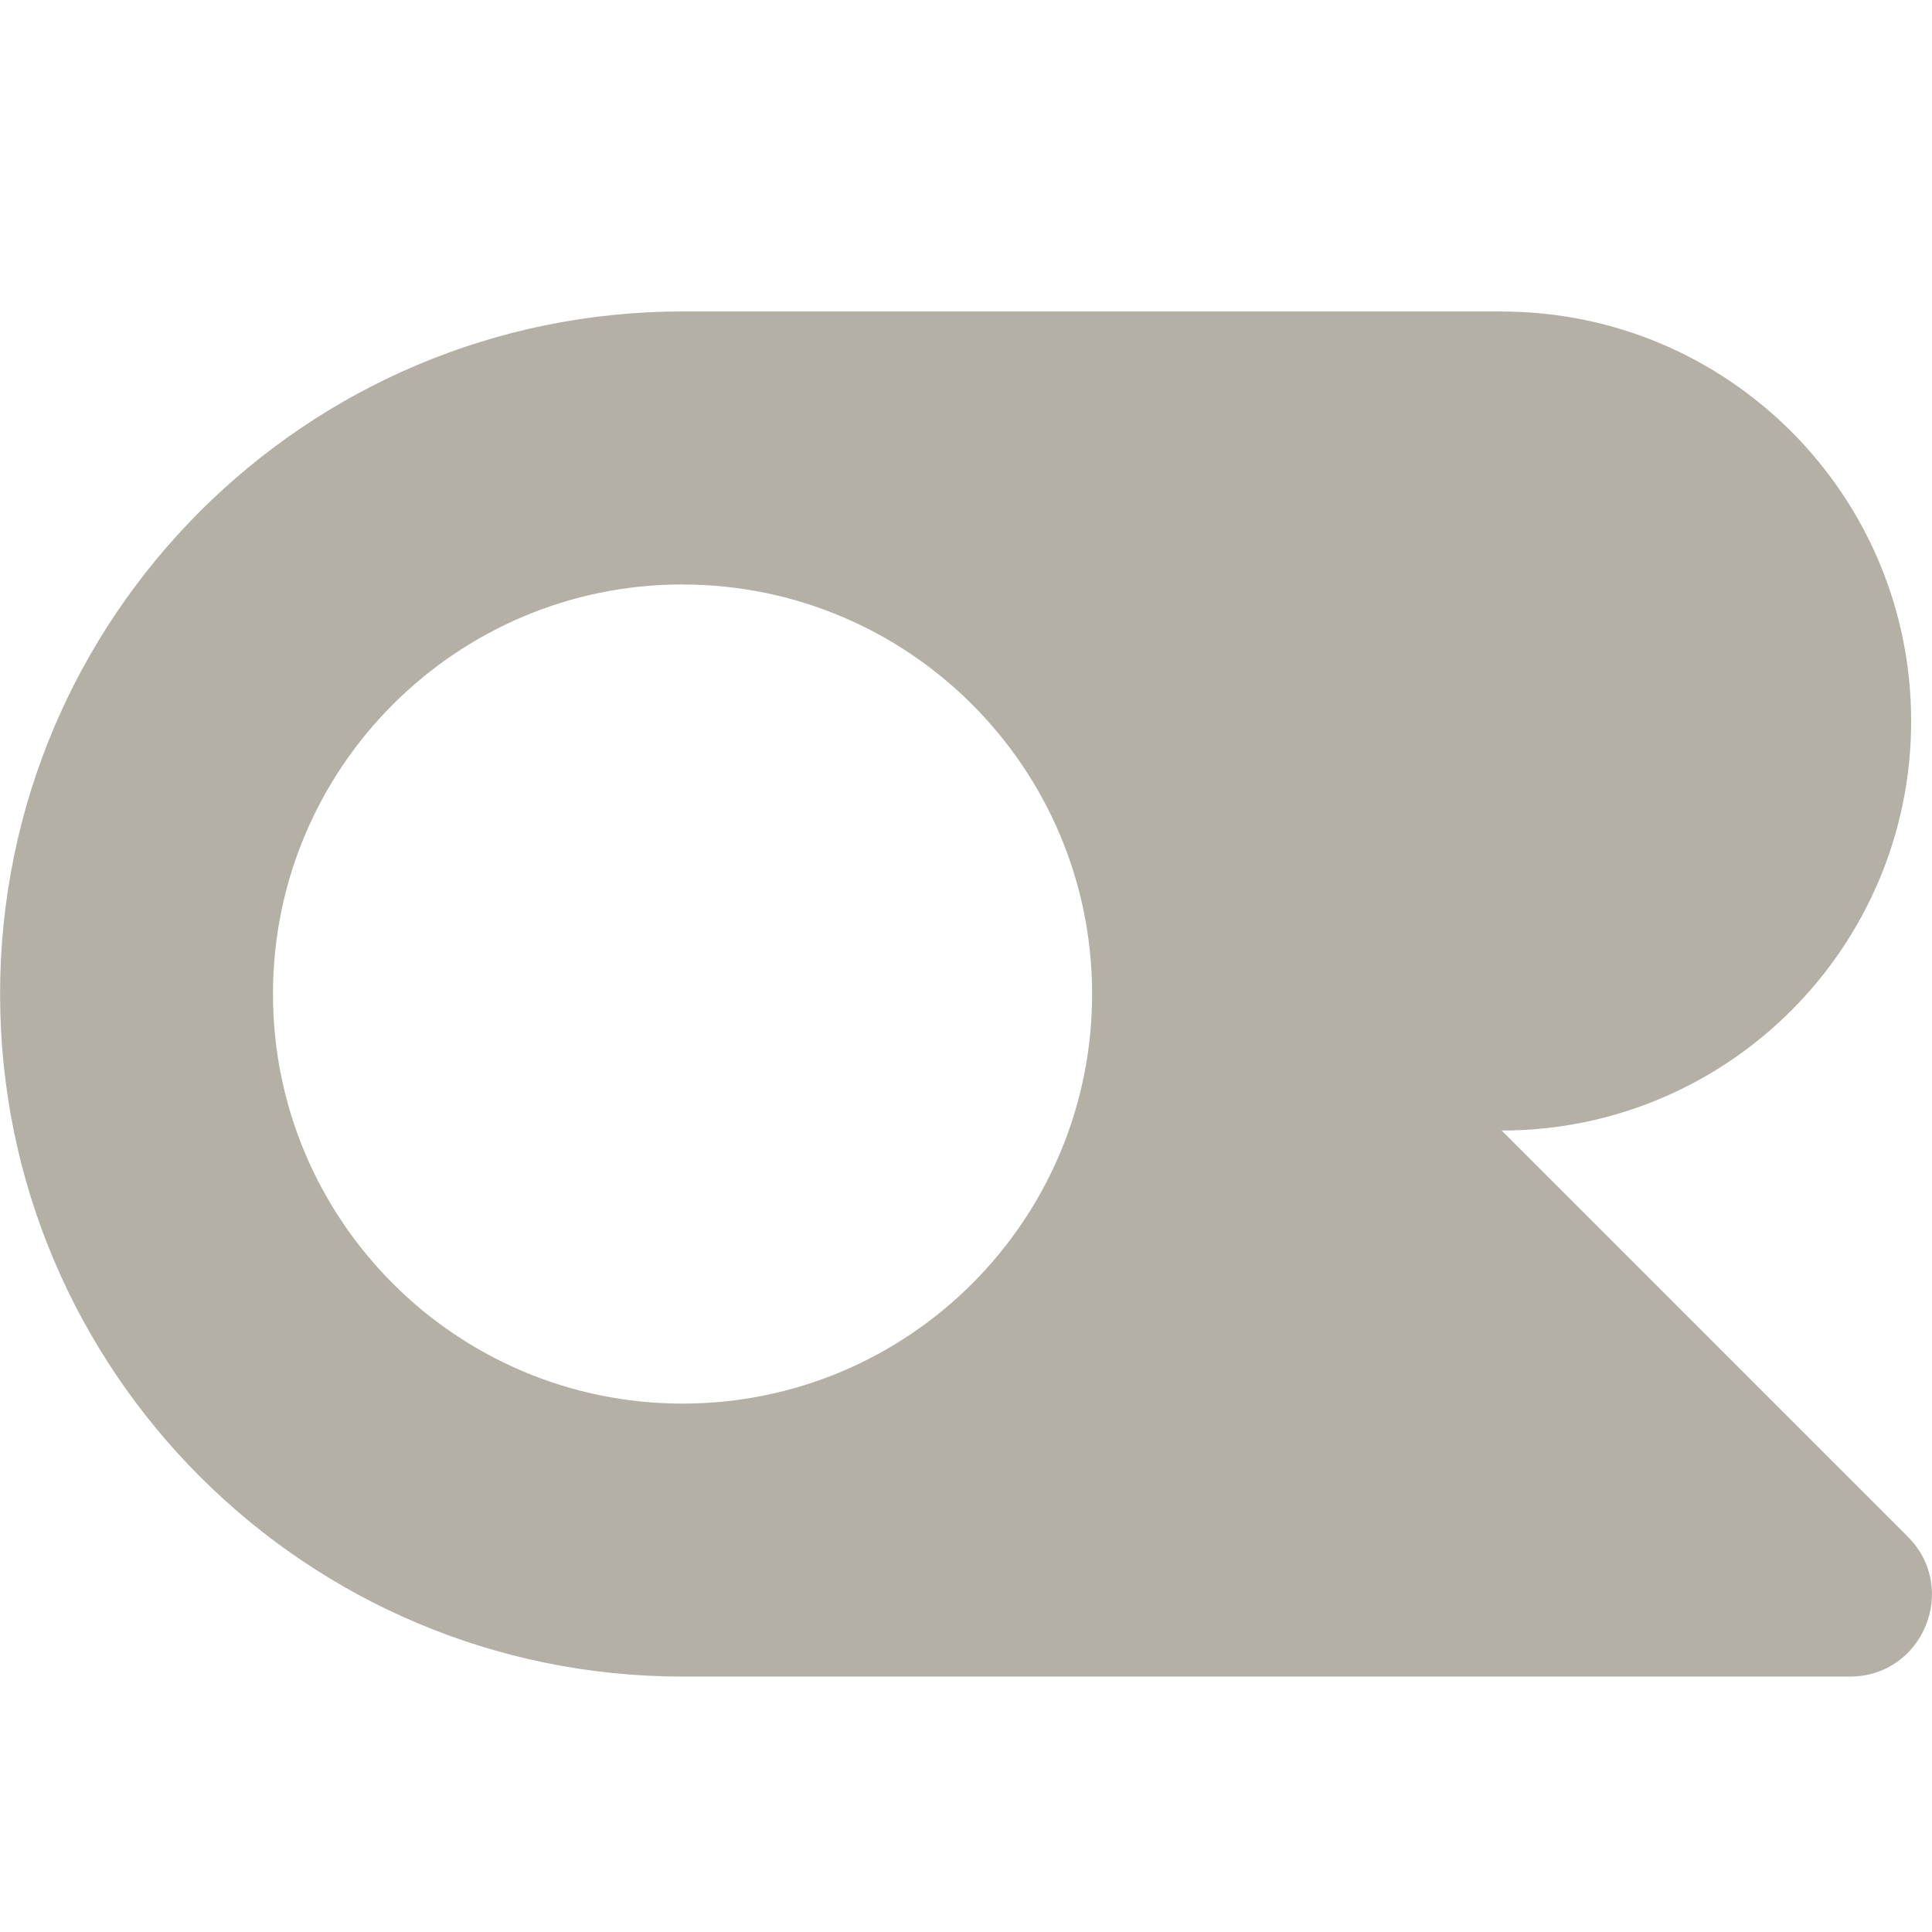
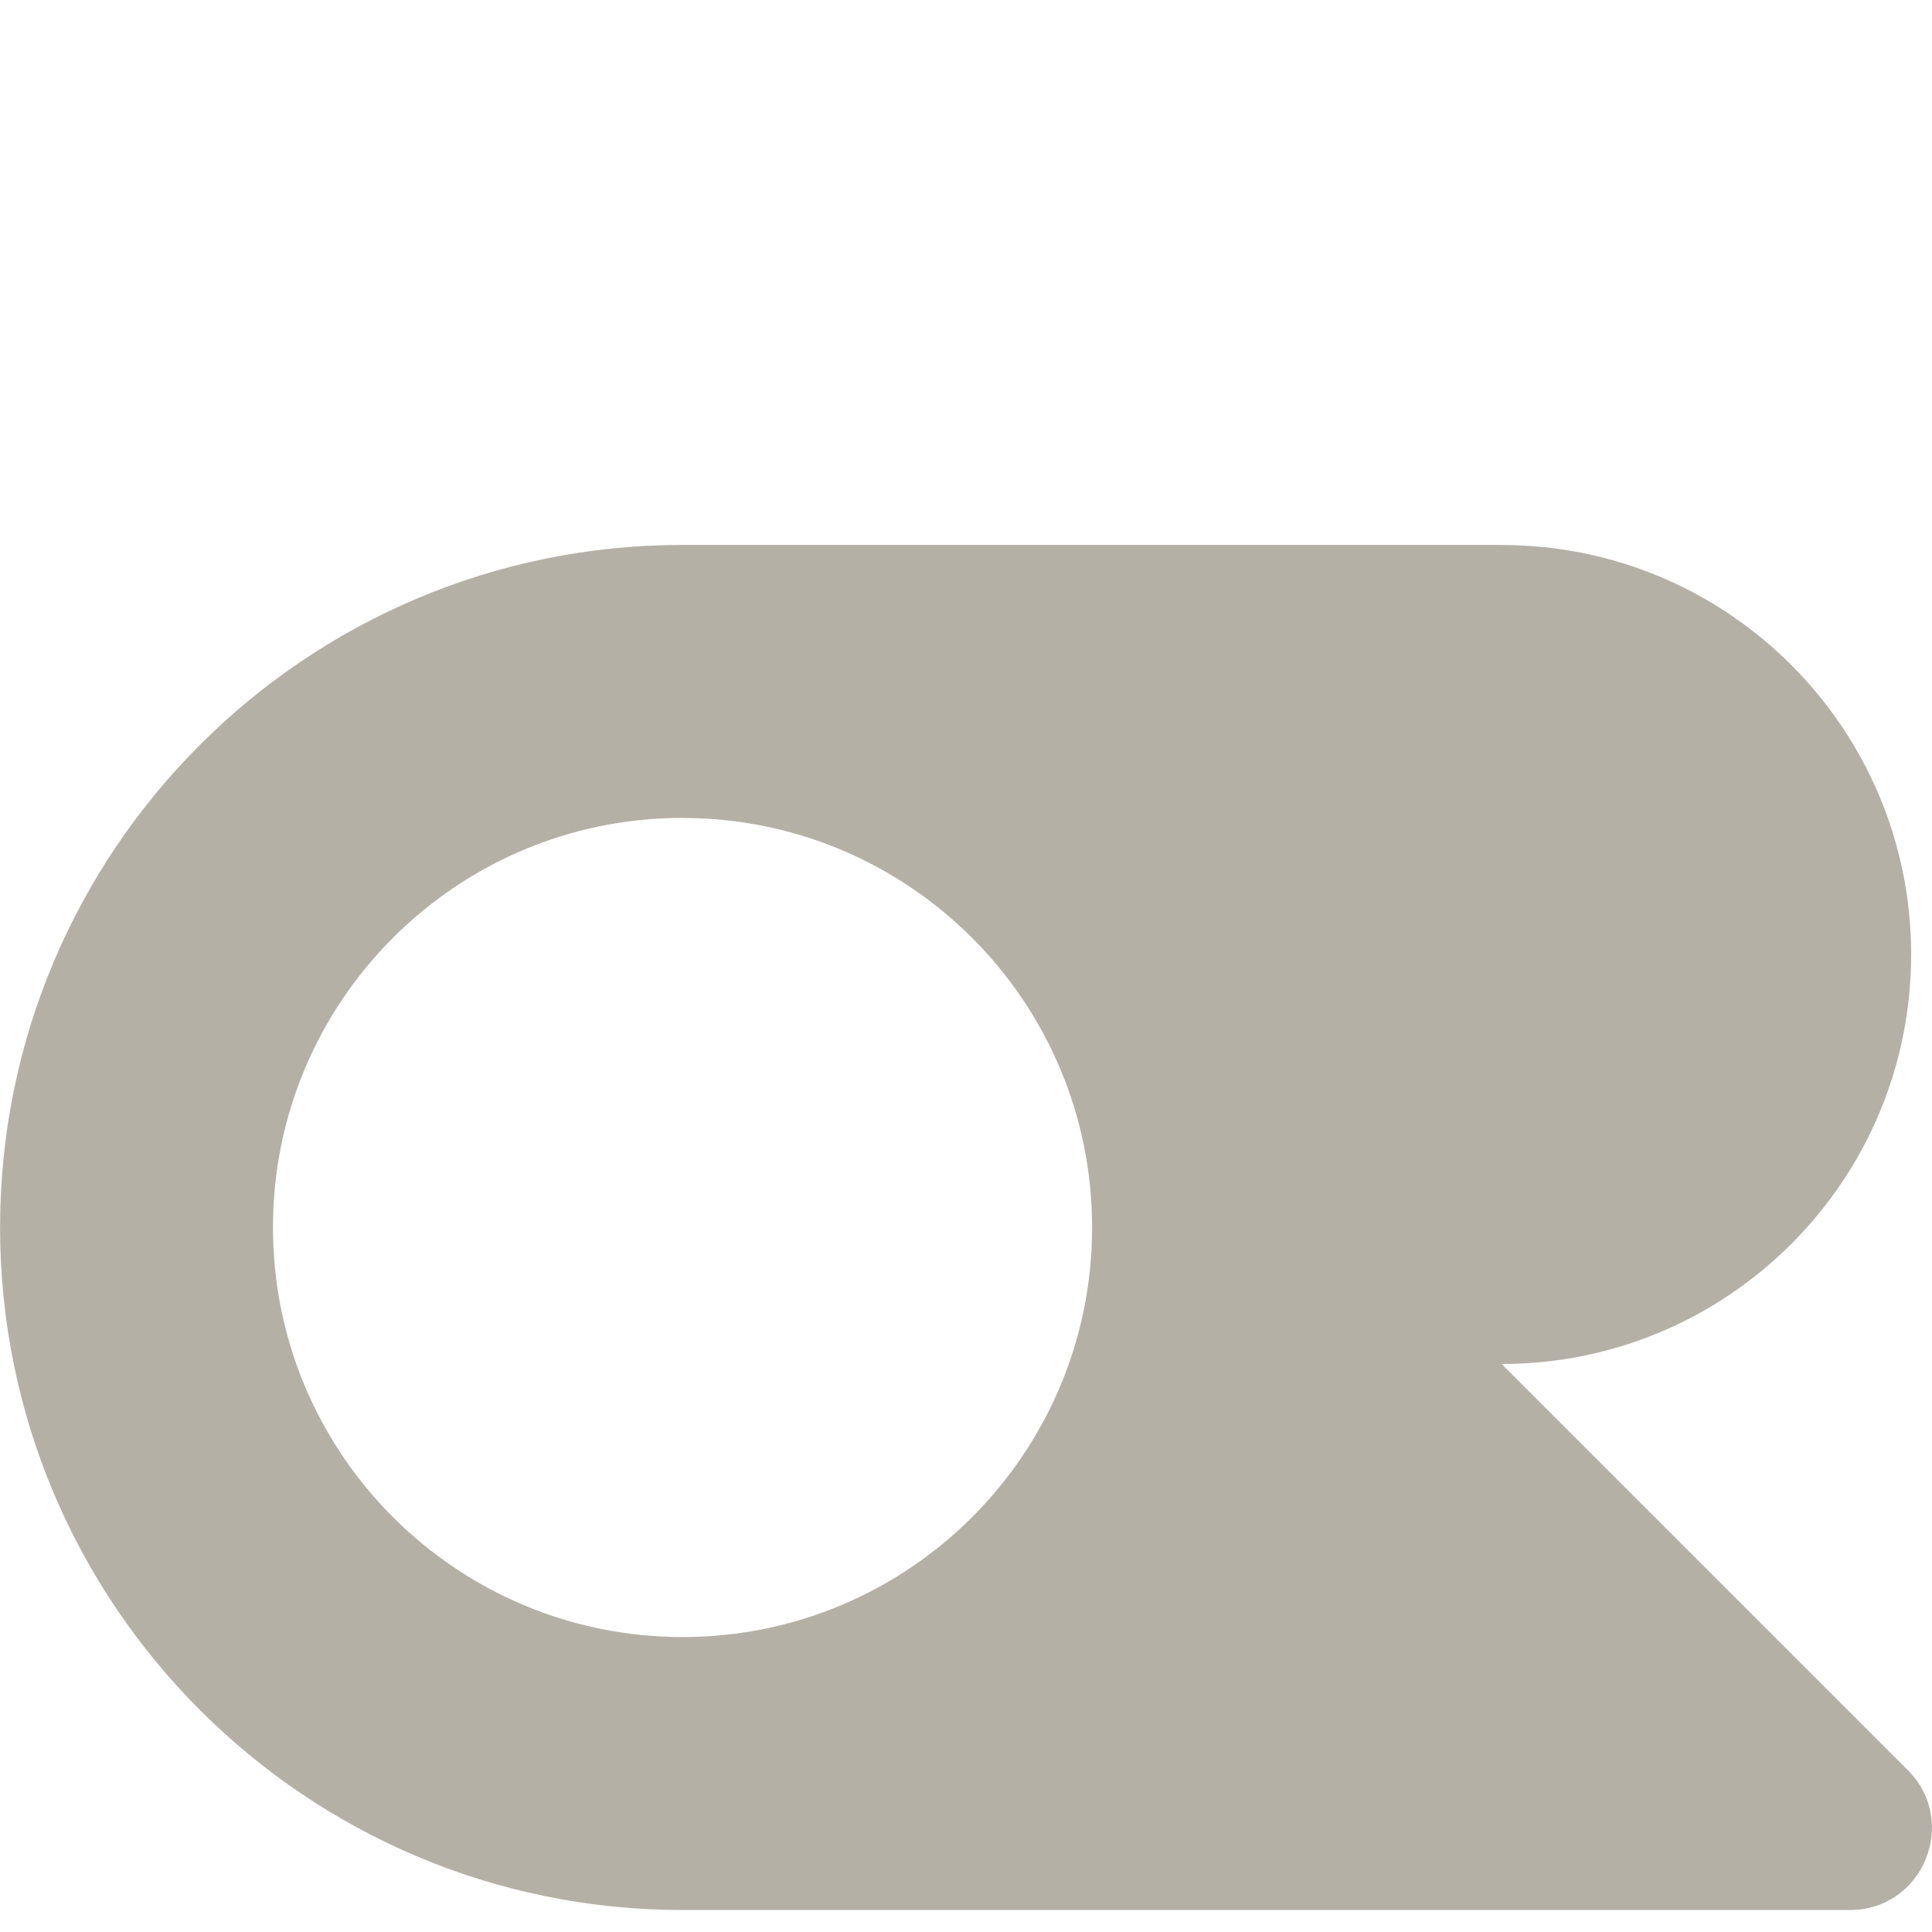
<svg xmlns="http://www.w3.org/2000/svg" height="16px" viewBox="0 0 24 24" width="16px">
-   <path fill="#b5b0a6" fill-rule="evenodd" d="M18.654 3.87a5.087 5.087 0 110 10.174L23.7 19.09c.64.641.187 1.737-.72 1.737H8.48a8.479 8.479 0 010-16.958h10.175zM8.479 7.26a5.087 5.087 0 100 10.176 5.087 5.087 0 000-10.175z" />
+   <path transform="translate(0 2.9)" fill="#b5b0a6" fill-rule="evenodd" d="M18.654 3.87a5.087 5.087 0 110 10.174L23.7 19.09c.64.641.187 1.737-.72 1.737H8.48a8.479 8.479 0 010-16.958h10.175zM8.479 7.26a5.087 5.087 0 100 10.176 5.087 5.087 0 000-10.175z" />
</svg>
